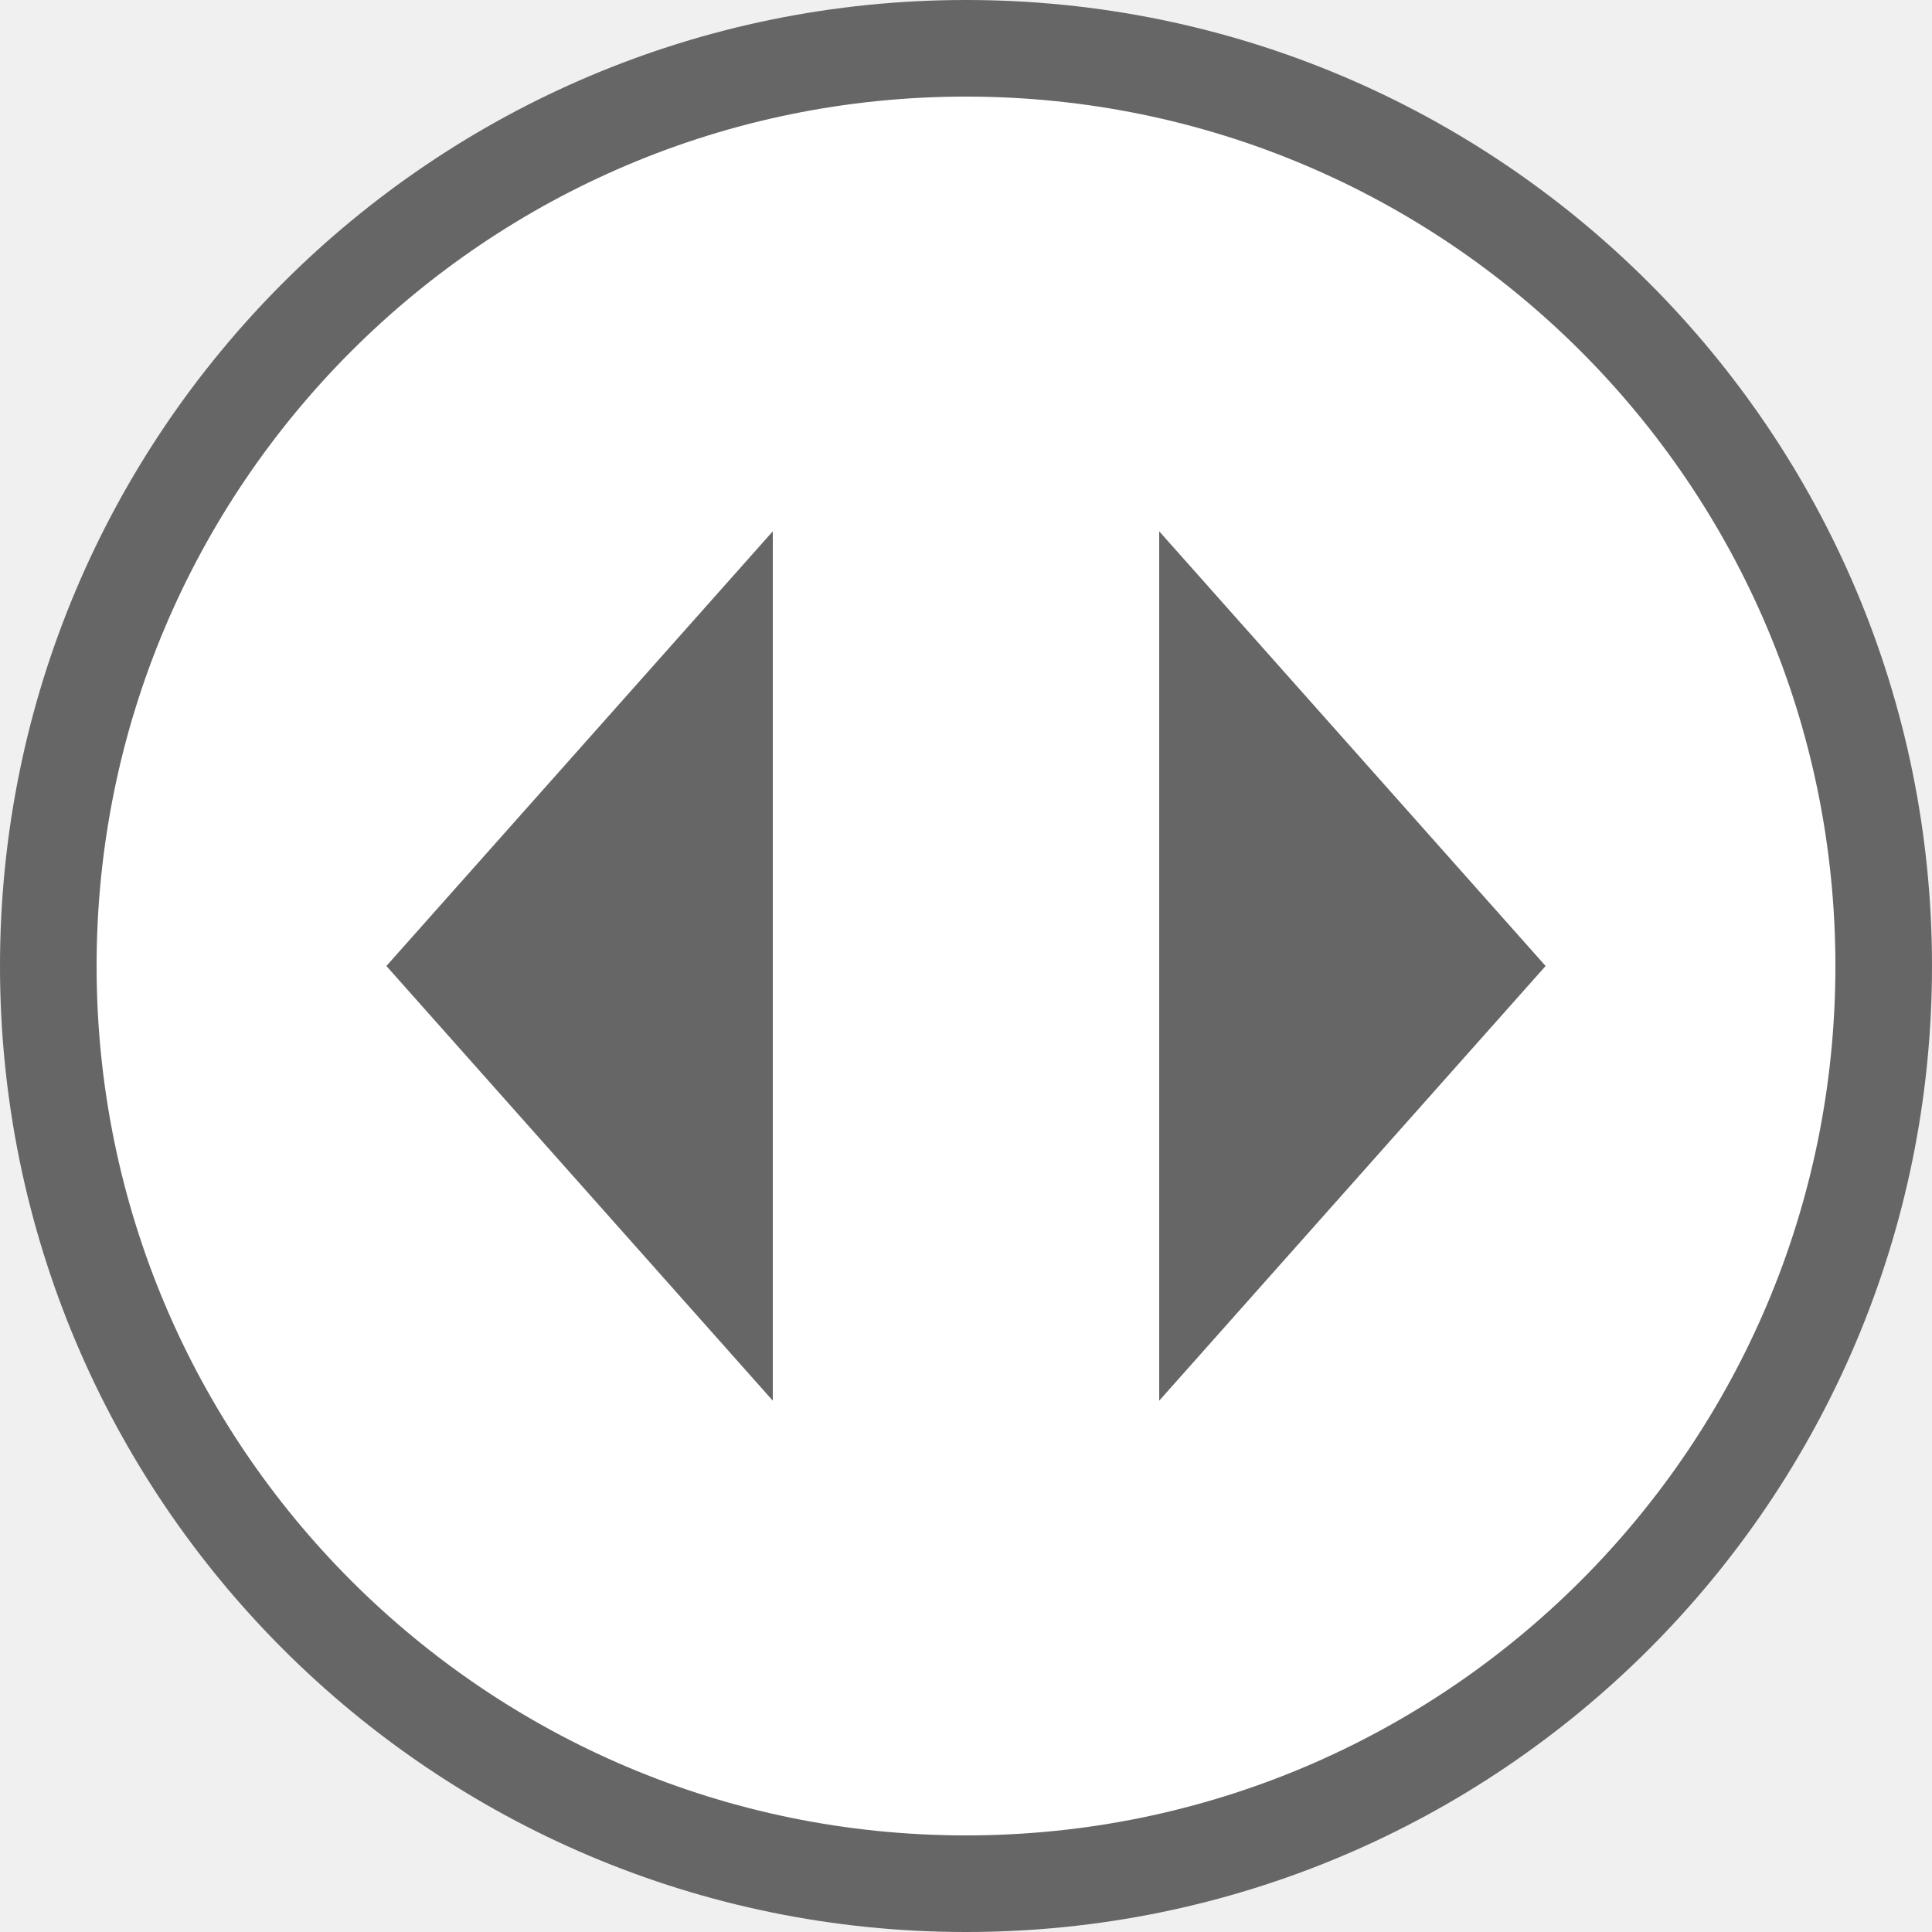
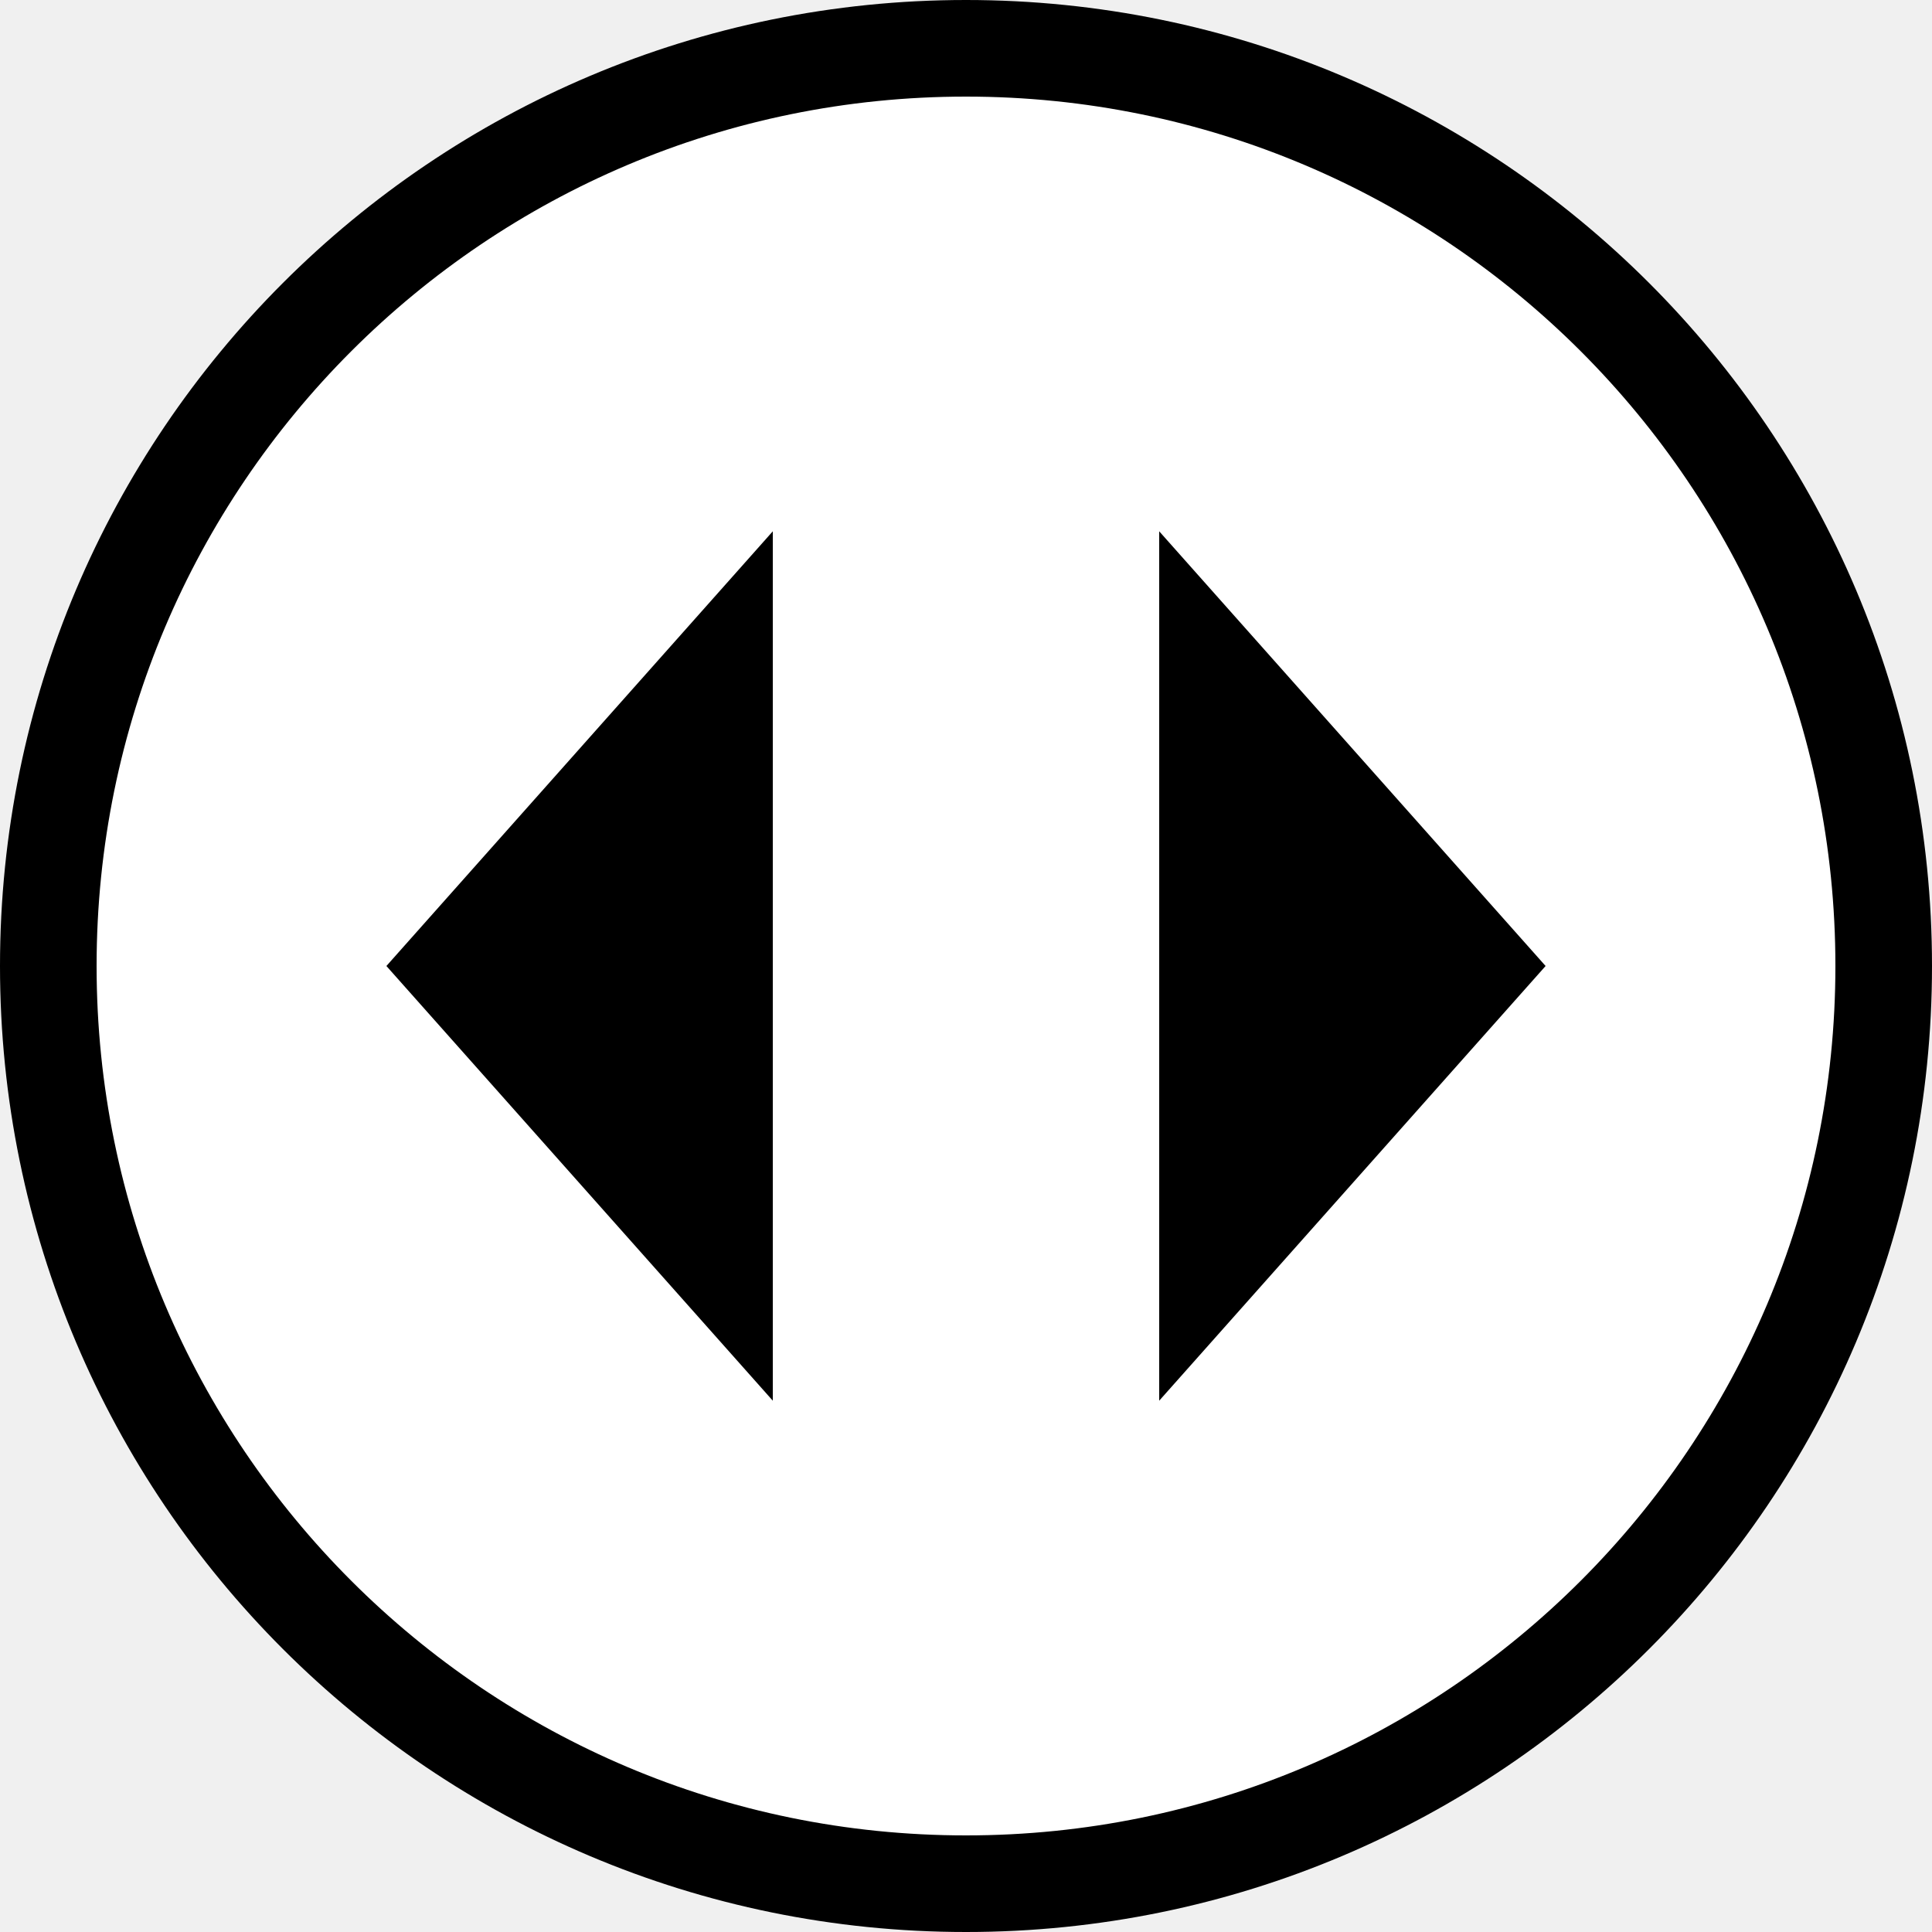
<svg xmlns="http://www.w3.org/2000/svg" viewBox="0 0 40 40" fill="none">
  <rect x="1" y="1" width="38" height="38" rx="19" fill="#fff" />
-   <rect x="1" y="1" width="38" height="38" rx="19" stroke="#666" stroke-width="2" />
-   <path d="m16 11-8 9 8 9v-18Zm16 9-8-9v18l8-9Z" fill="#666" />
+   <rect x="1" y="1" width="38" height="38" rx="19" stroke="currentColor" stroke-width="2" />
+   <path d="m16 11-8 9 8 9v-18Zm16 9-8-9v18l8-9Z" fill="currentColor" />
</svg>
